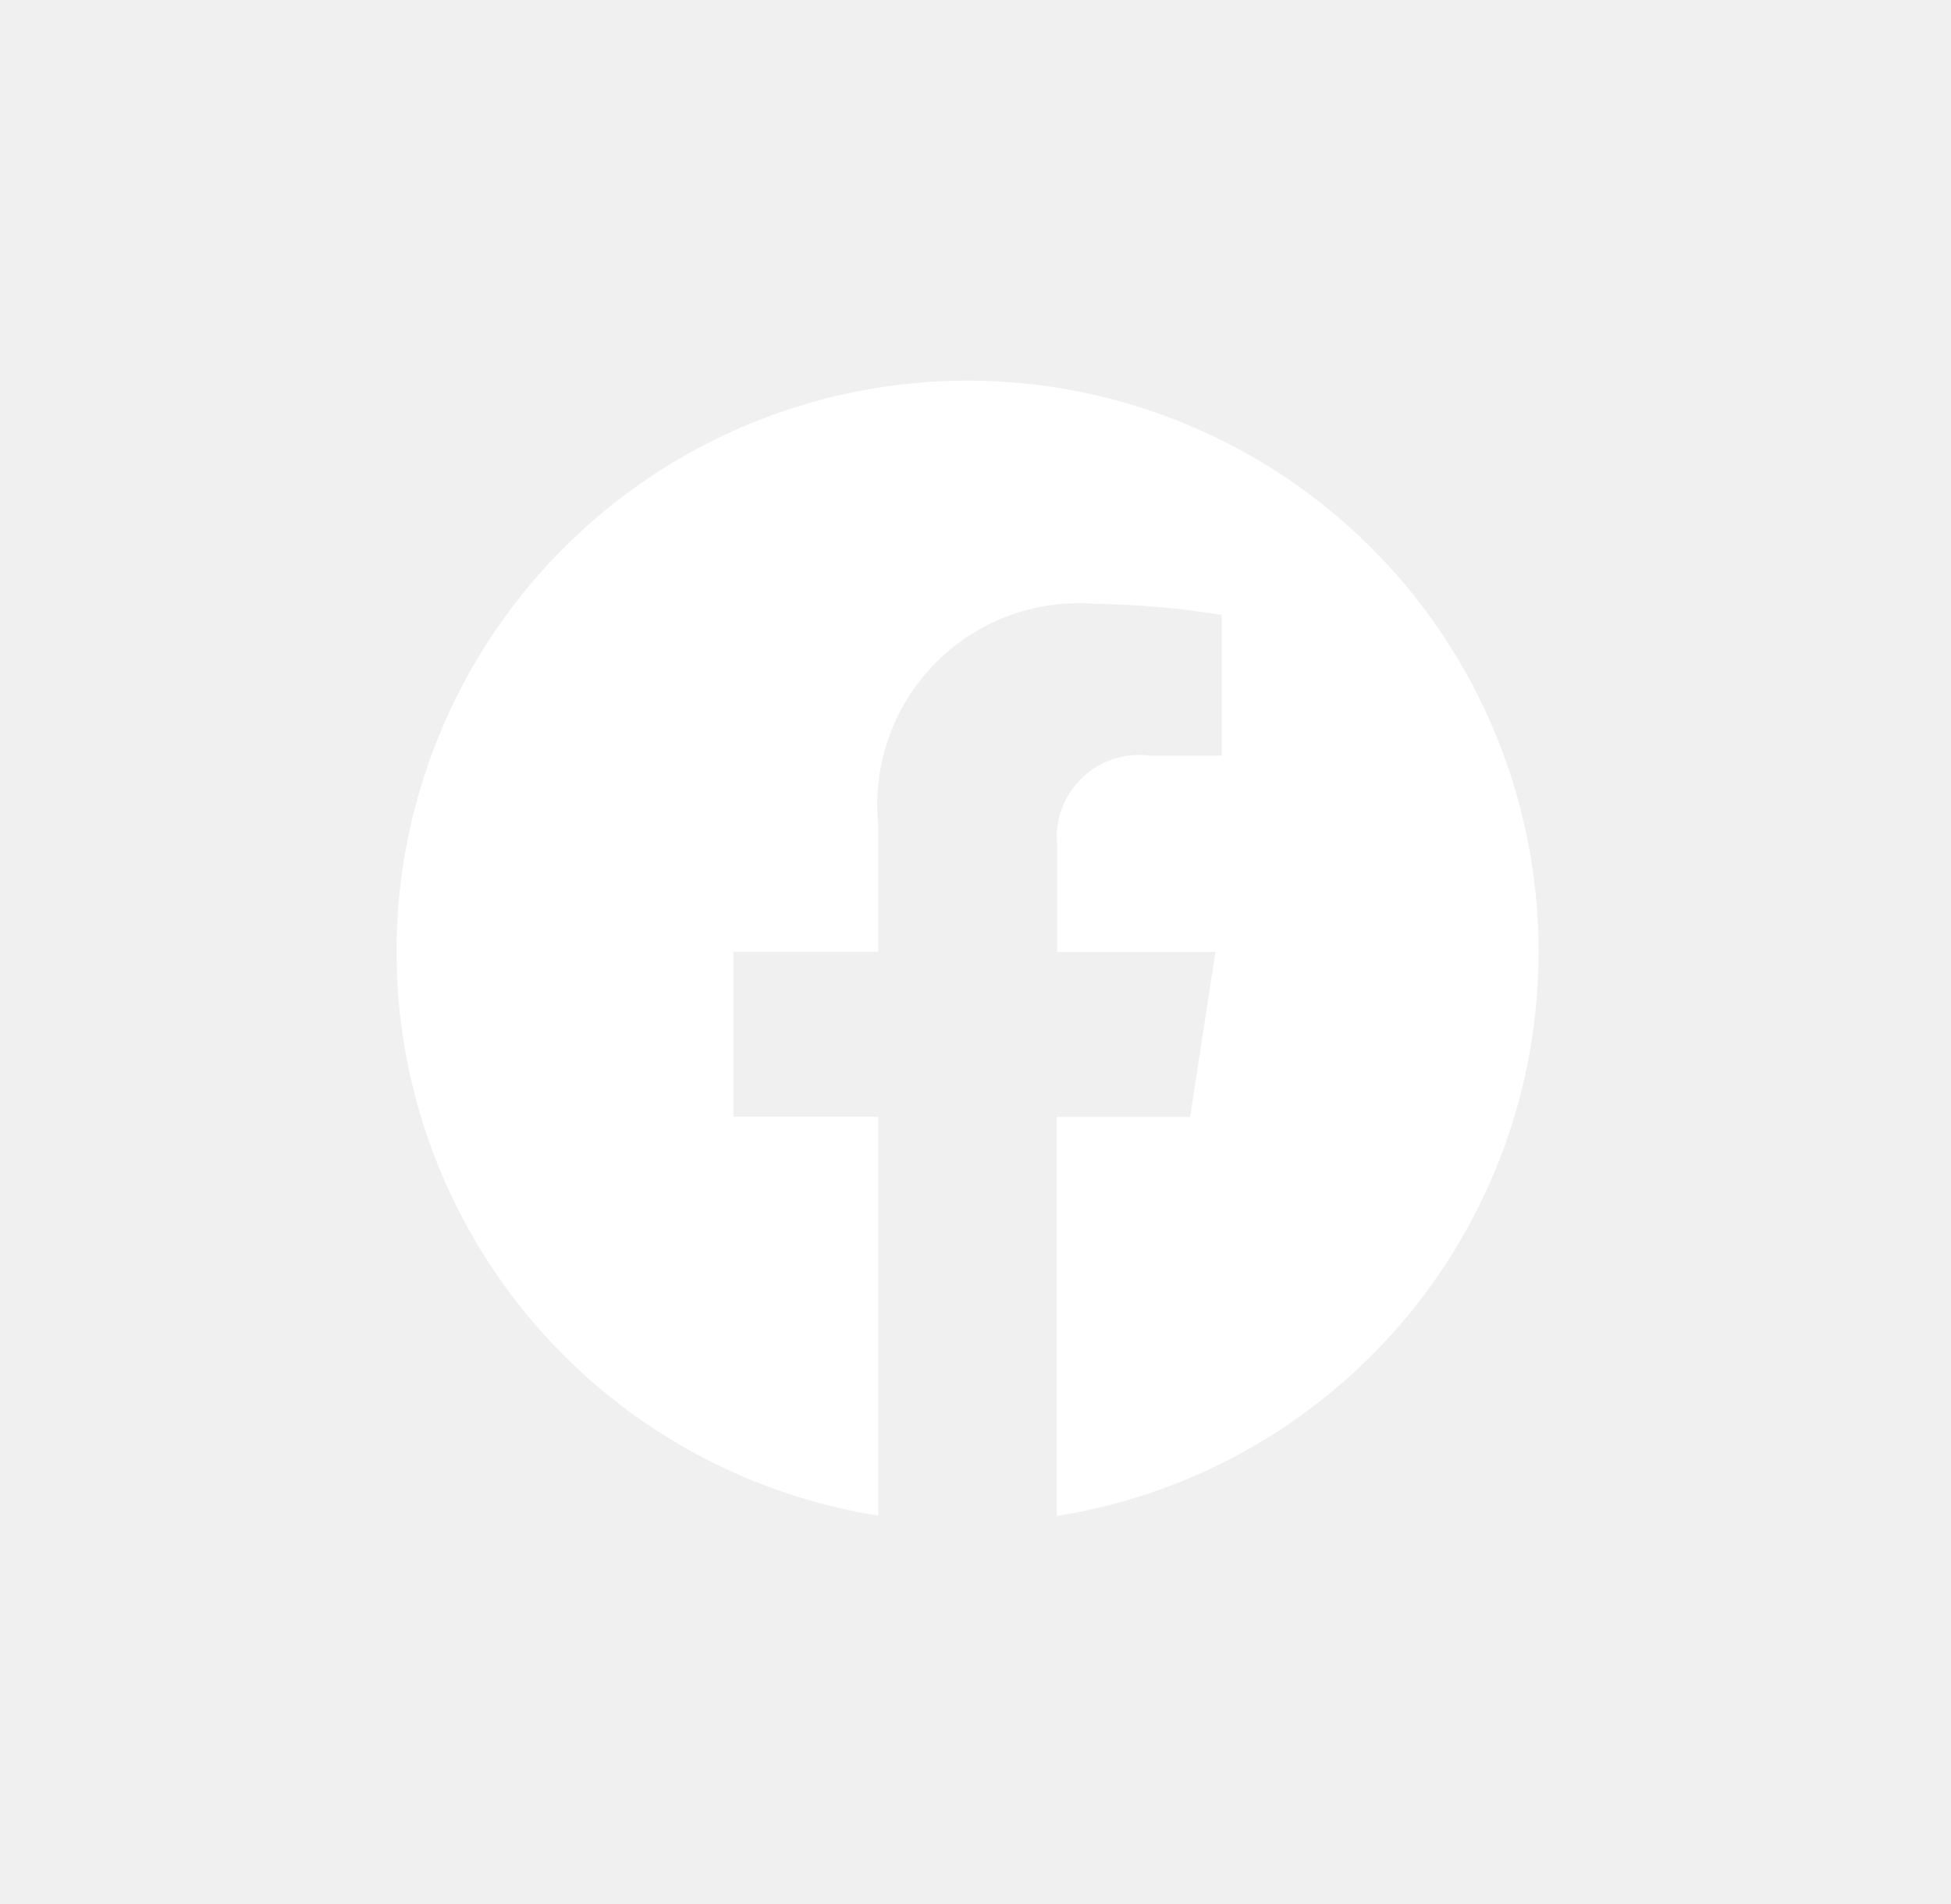
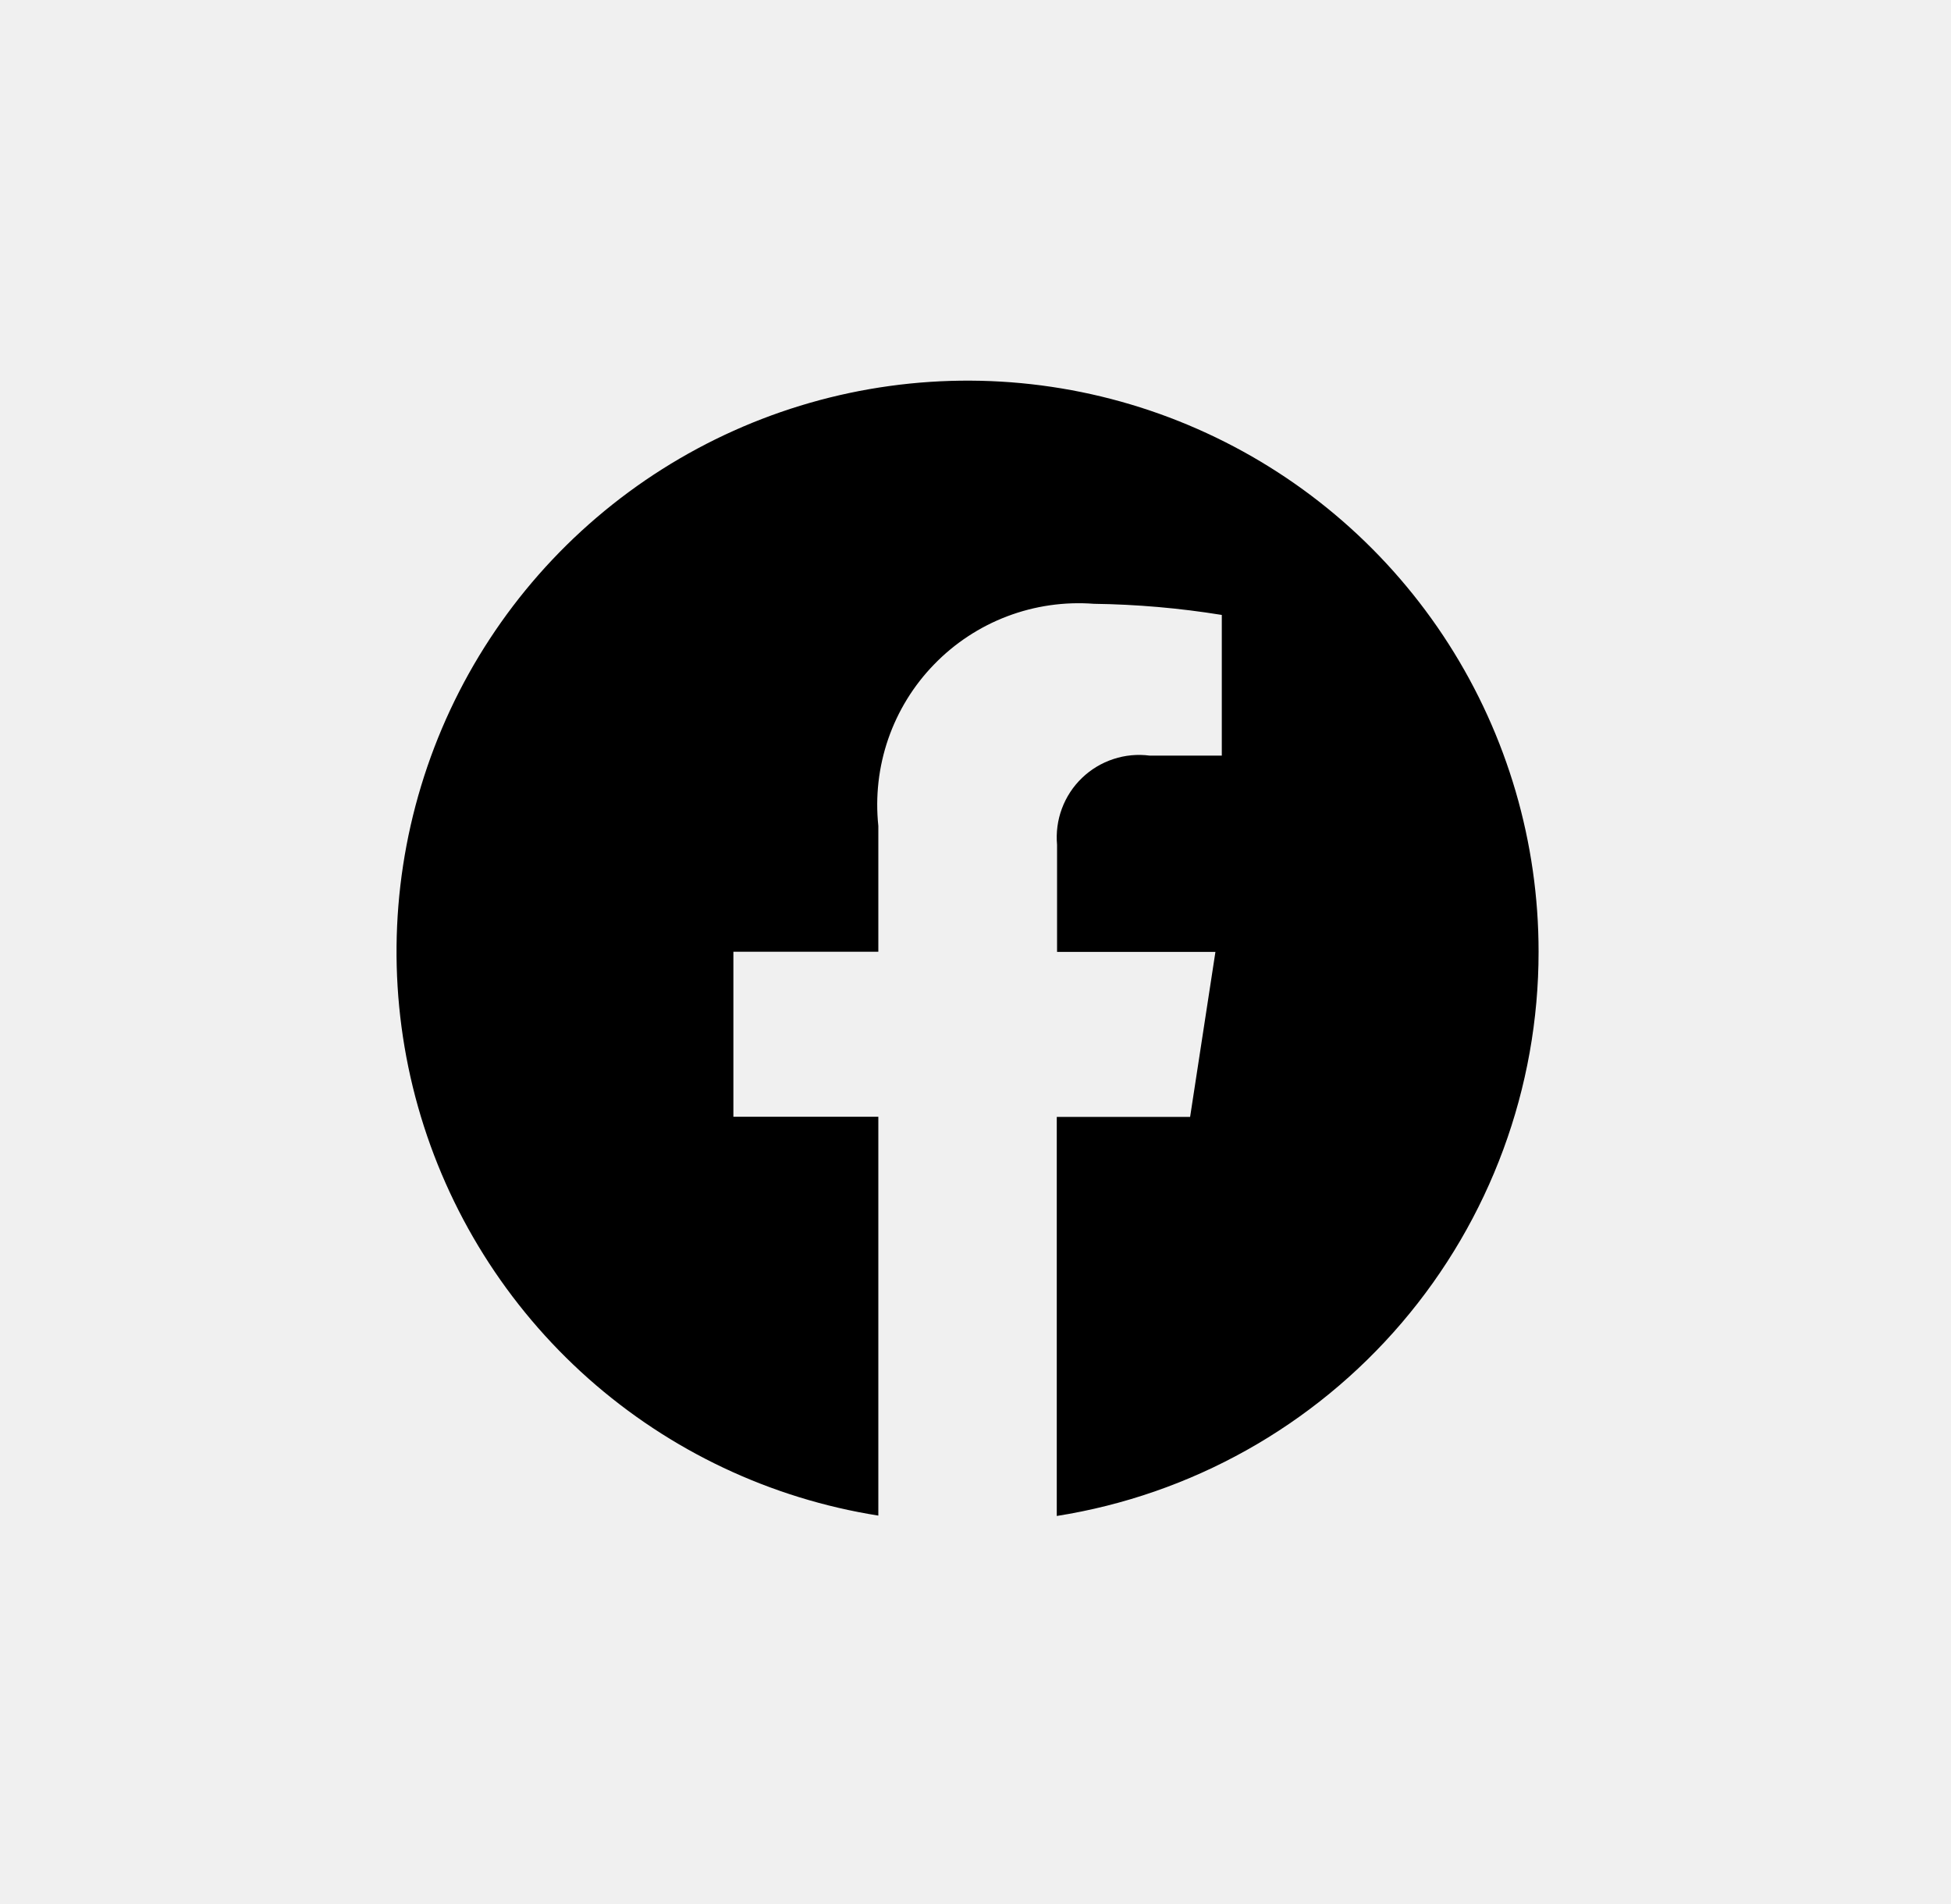
<svg xmlns="http://www.w3.org/2000/svg" width="41" height="40" viewBox="0 0 41 40" fill="none">
-   <path d="M32.333 20.003C32.334 17.709 31.677 15.464 30.441 13.532C29.205 11.6 27.441 10.063 25.358 9.103C23.276 8.142 20.962 7.799 18.69 8.113C16.418 8.427 14.284 9.386 12.54 10.875C10.796 12.364 9.515 14.322 8.85 16.517C8.184 18.712 8.161 21.051 8.784 23.258C9.407 25.465 10.649 27.448 12.363 28.971C14.078 30.494 16.193 31.494 18.458 31.853V23.471H15.412V20.003H18.458V17.358C18.393 16.74 18.464 16.116 18.666 15.53C18.869 14.943 19.198 14.408 19.631 13.963C20.063 13.517 20.588 13.172 21.168 12.952C21.749 12.732 22.37 12.643 22.989 12.69C23.889 12.702 24.787 12.78 25.676 12.924V15.881H24.164C23.907 15.847 23.645 15.871 23.398 15.953C23.151 16.034 22.926 16.169 22.739 16.349C22.551 16.529 22.407 16.749 22.316 16.993C22.225 17.236 22.191 17.497 22.214 17.756V20.006H25.542L25.01 23.474H22.208V31.861C25.032 31.414 27.603 29.974 29.459 27.8C31.315 25.626 32.334 22.861 32.333 20.003Z" fill="white" />
+   <path d="M32.333 20.003C32.334 17.709 31.677 15.464 30.441 13.532C29.205 11.6 27.441 10.063 25.358 9.103C23.276 8.142 20.962 7.799 18.69 8.113C16.418 8.427 14.284 9.386 12.54 10.875C10.796 12.364 9.515 14.322 8.85 16.517C8.184 18.712 8.161 21.051 8.784 23.258C9.407 25.465 10.649 27.448 12.363 28.971C14.078 30.494 16.193 31.494 18.458 31.853V23.471H15.412V20.003H18.458V17.358C18.393 16.74 18.464 16.116 18.666 15.53C18.869 14.943 19.198 14.408 19.631 13.963C20.063 13.517 20.588 13.172 21.168 12.952C21.749 12.732 22.37 12.643 22.989 12.69C23.889 12.702 24.787 12.78 25.676 12.924V15.881H24.164C23.907 15.847 23.645 15.871 23.398 15.953C23.151 16.034 22.926 16.169 22.739 16.349C22.551 16.529 22.407 16.749 22.316 16.993C22.225 17.236 22.191 17.497 22.214 17.756V20.006H25.542L25.01 23.474H22.208V31.861C25.032 31.414 27.603 29.974 29.459 27.8C31.315 25.626 32.334 22.861 32.333 20.003Z" fill="black" />
</svg>
